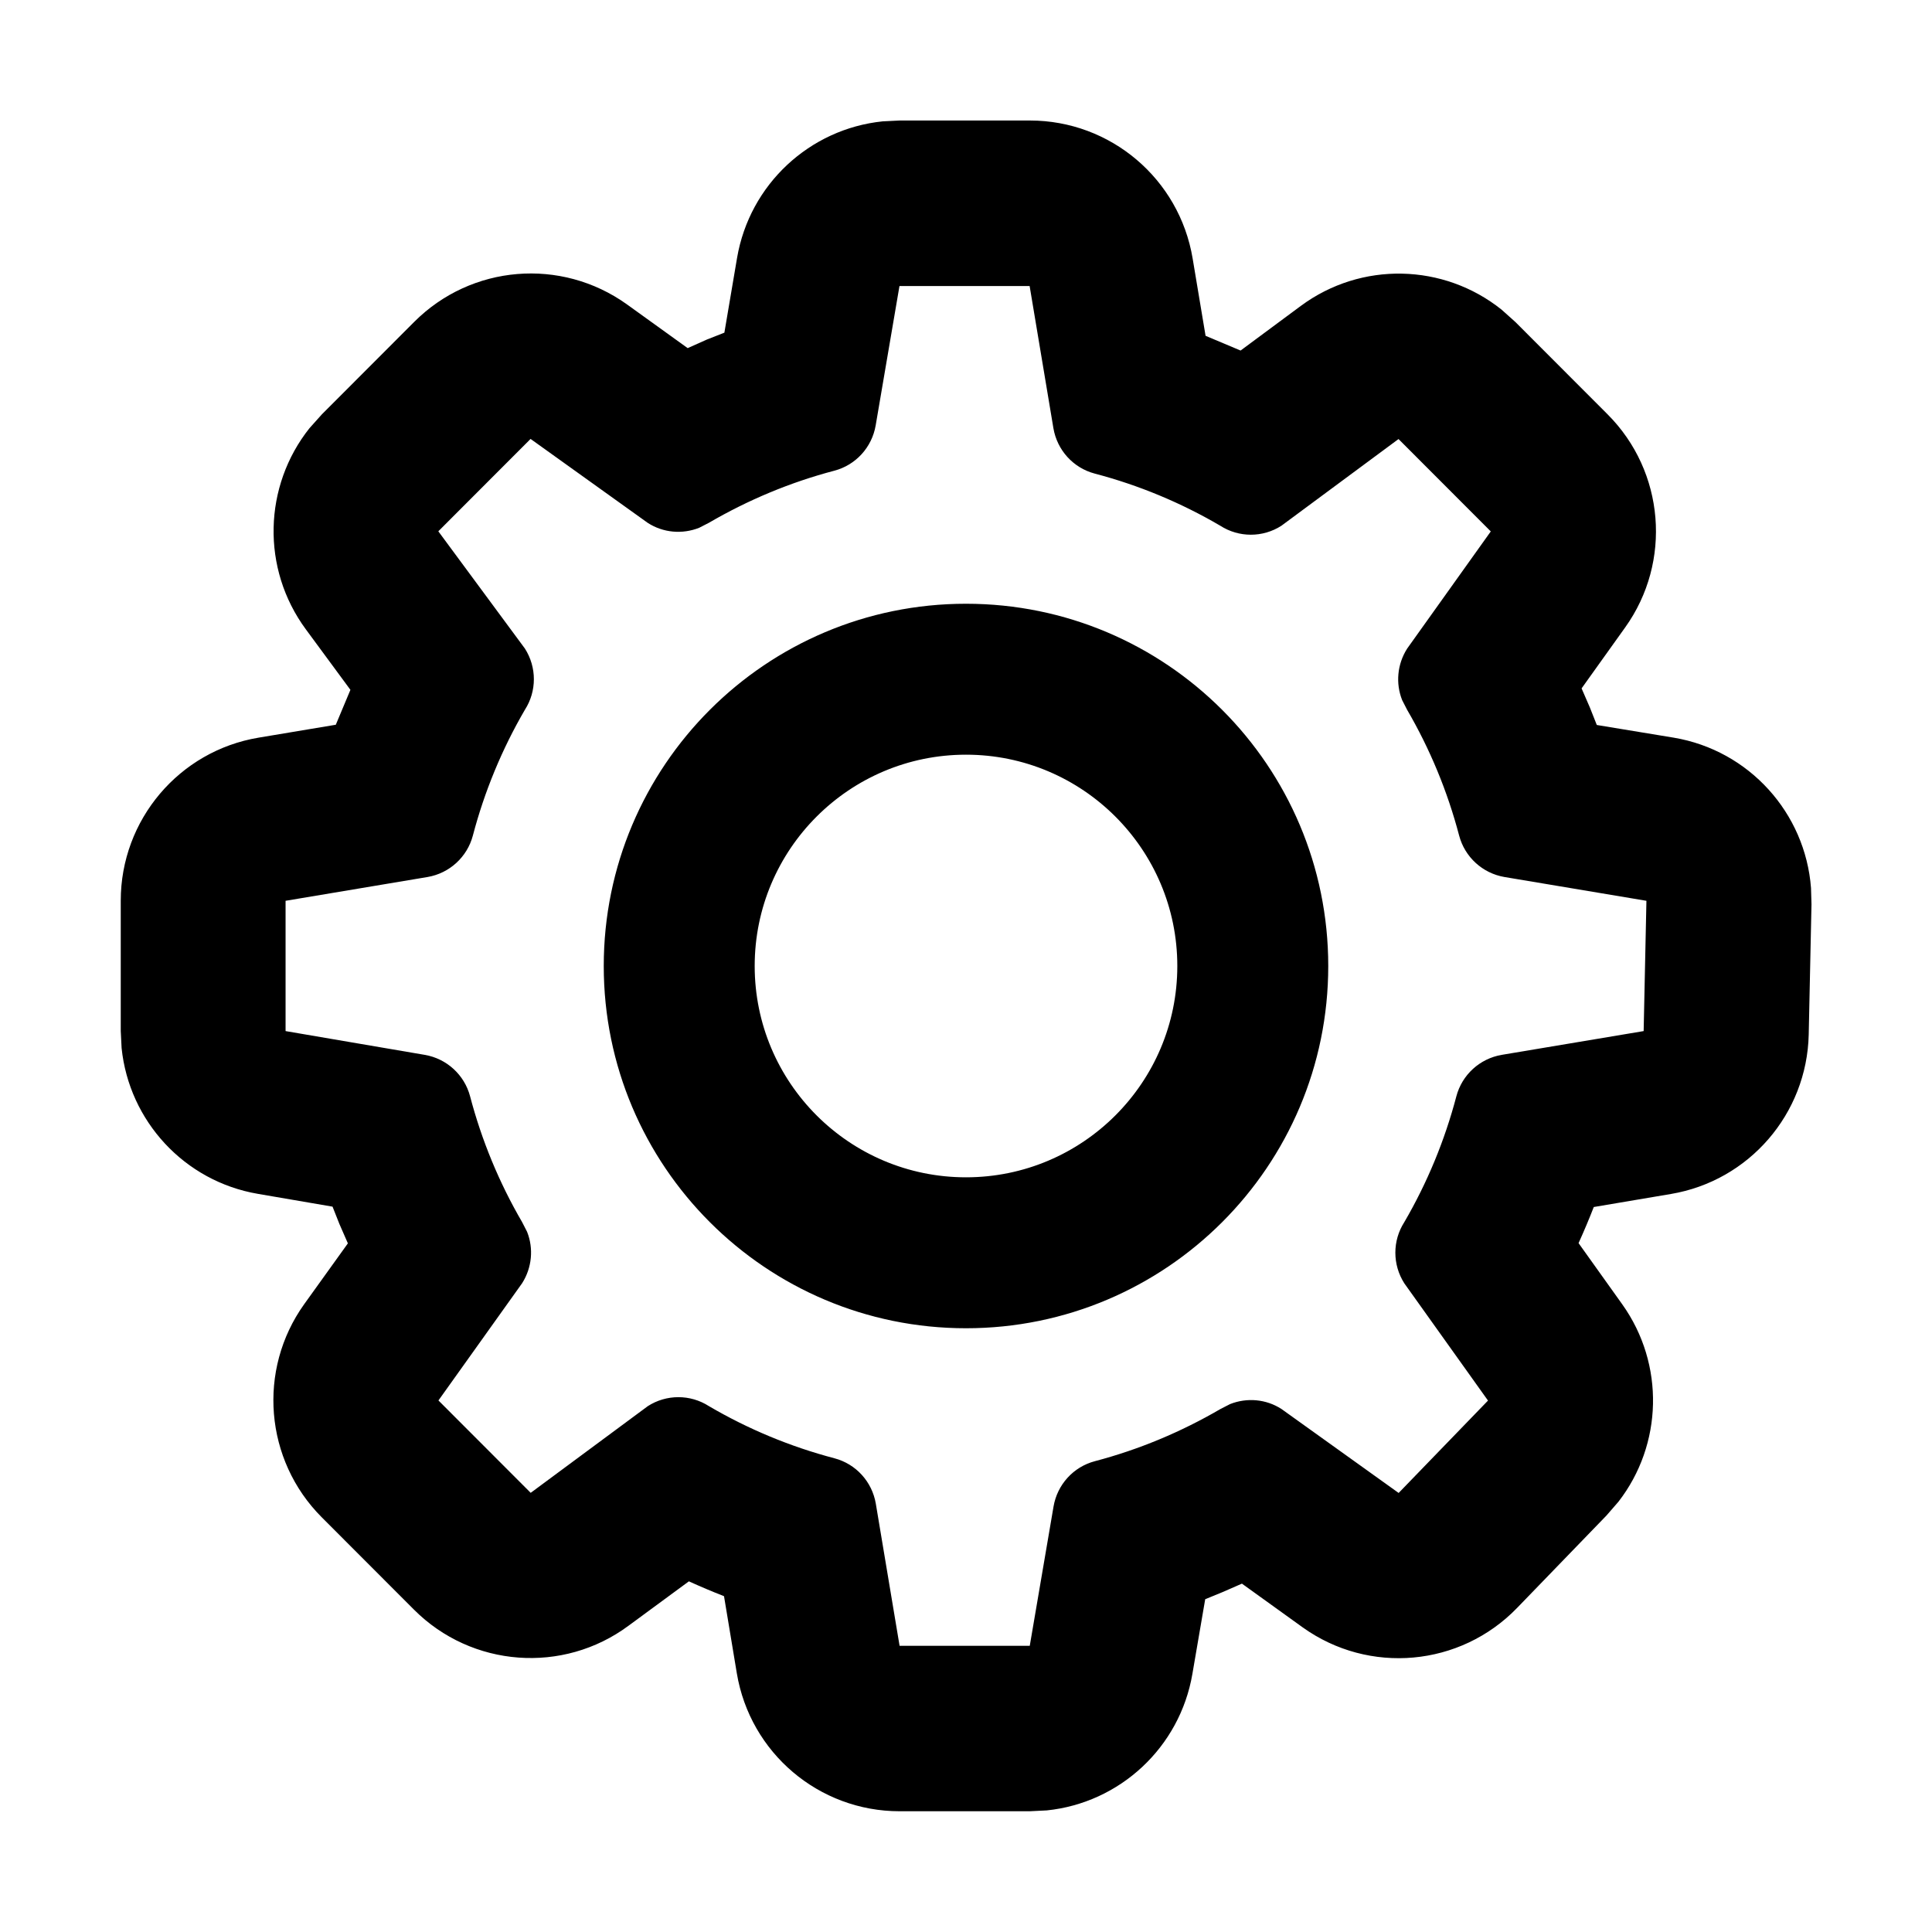
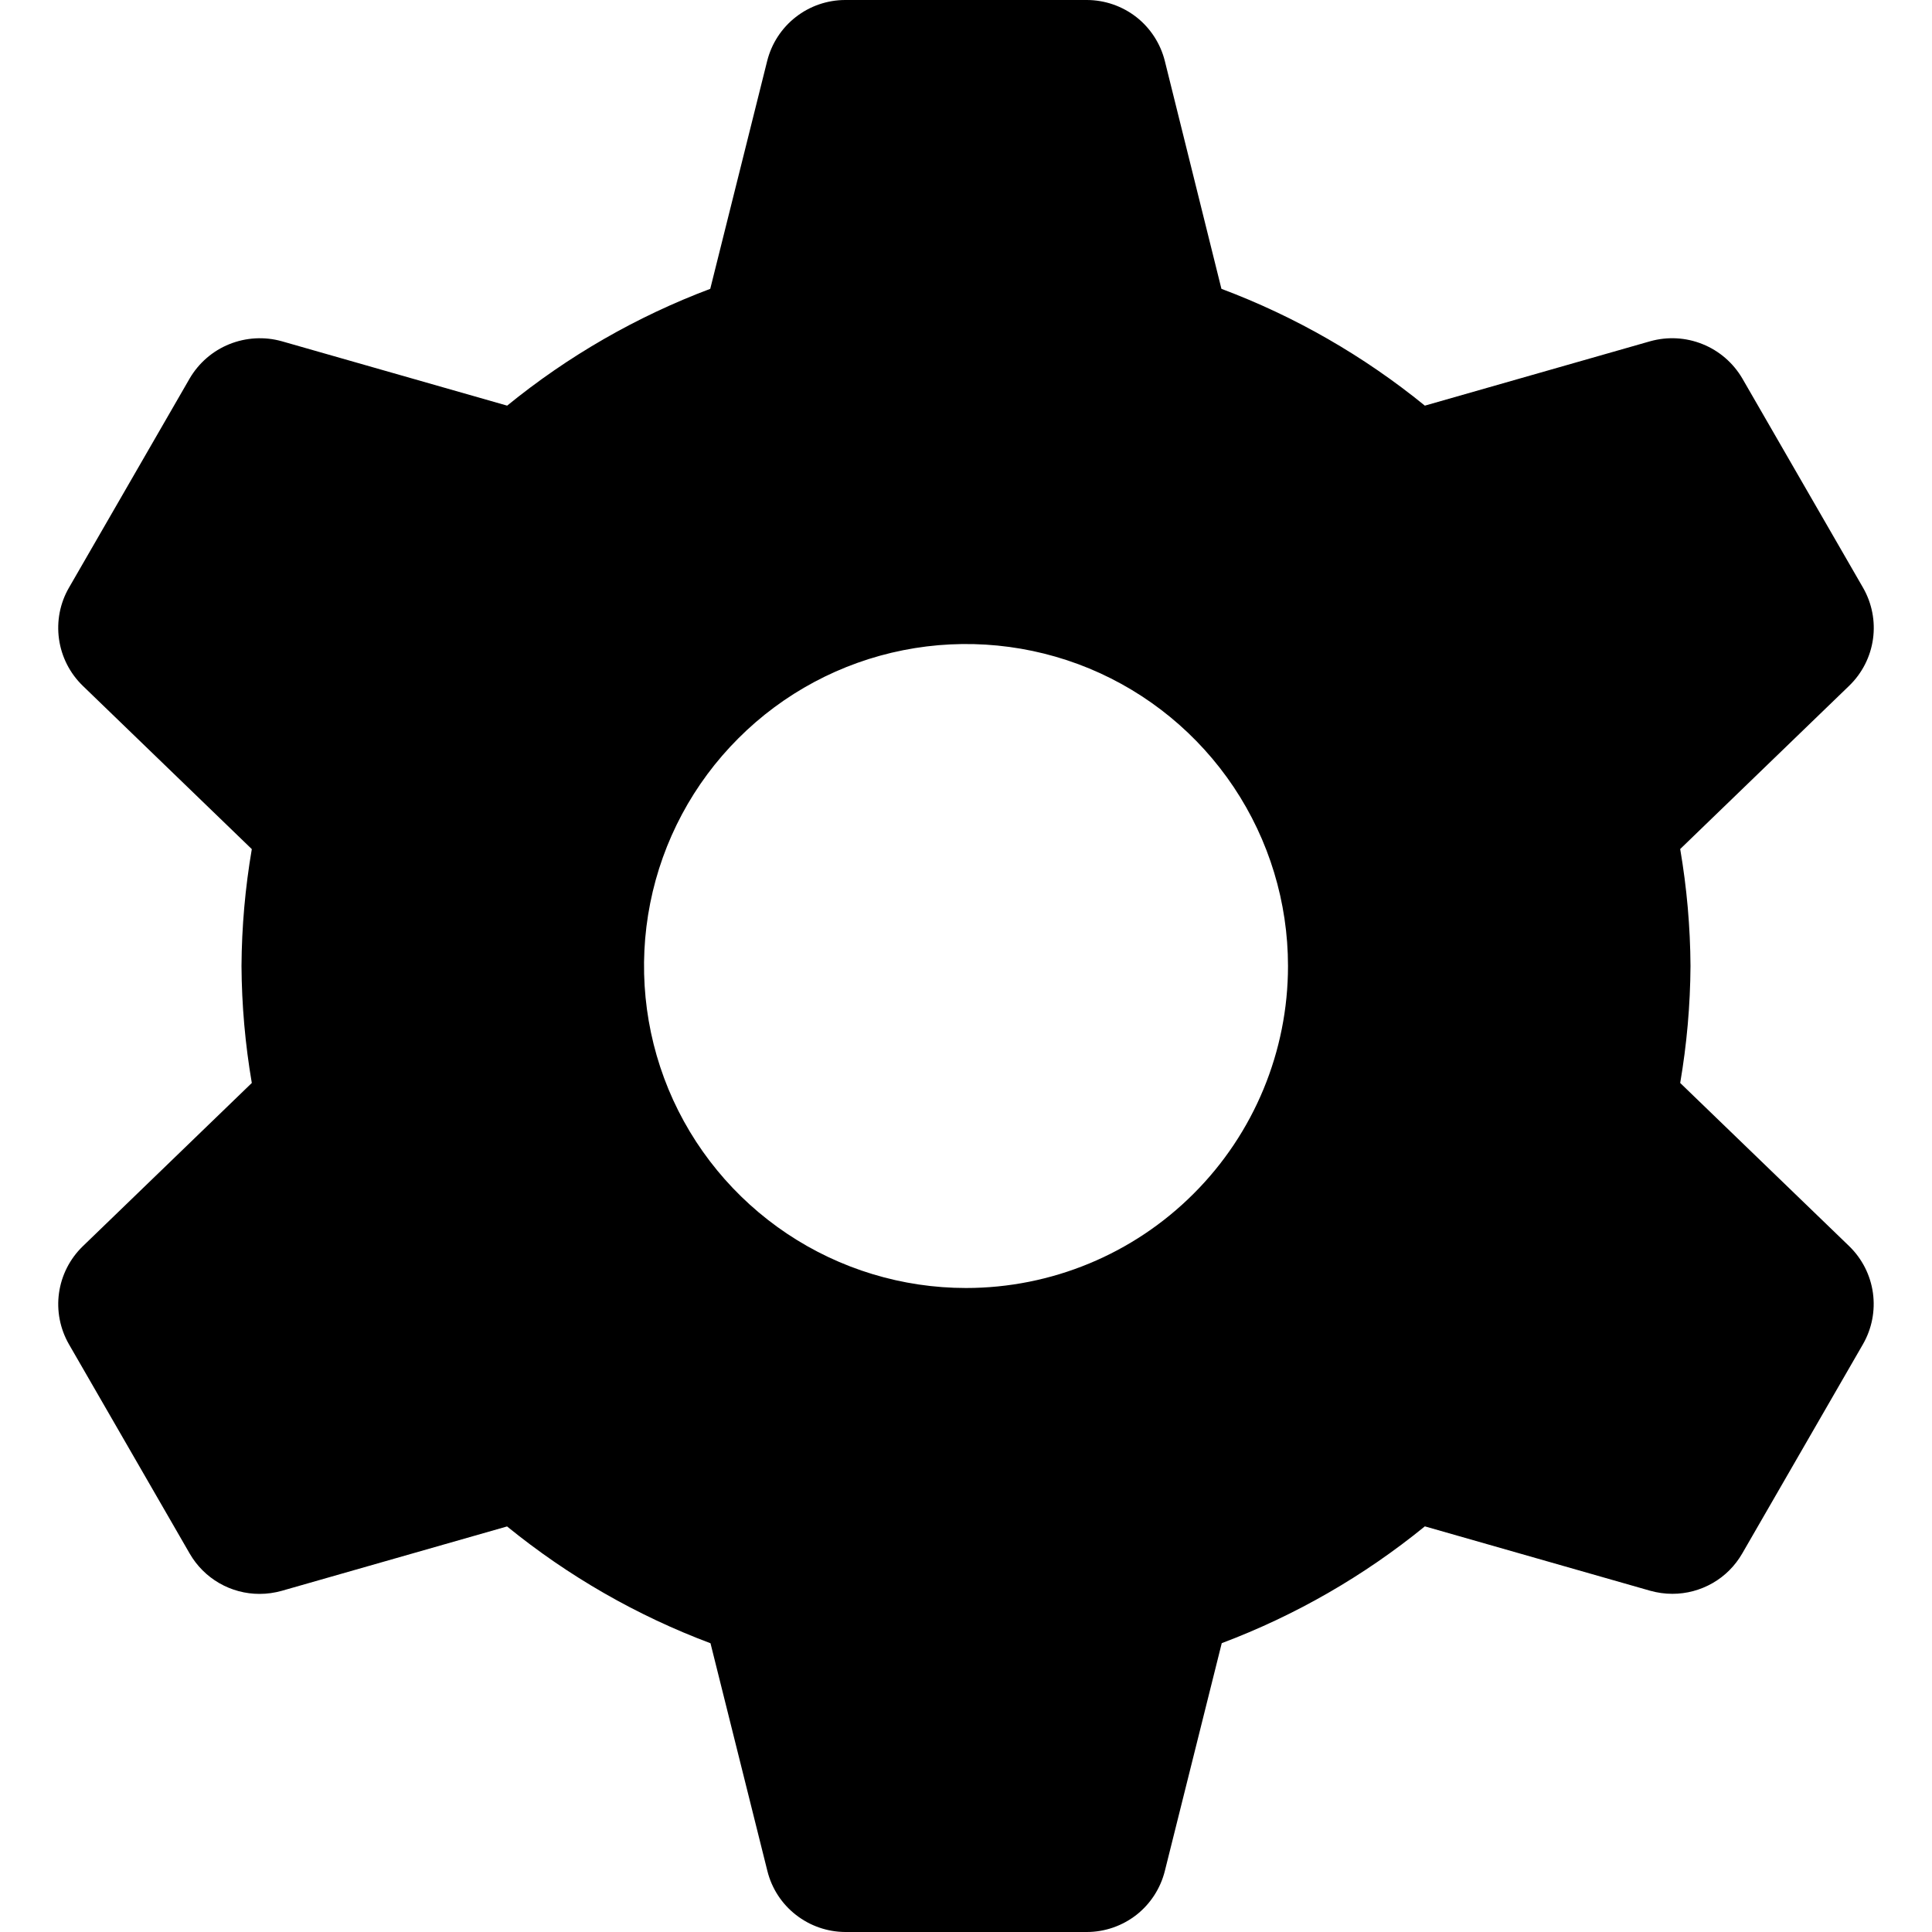
- <svg xmlns="http://www.w3.org/2000/svg" height="16" viewBox="0 0 16 16" width="16">
-   <path d="m5.705 13.096c.095.043.189.083.291.123l.106.638c.11.66.68 1.143 1.348 1.143h1.078l.141-.007c.604-.062 1.102-.521 1.206-1.131l.106-.618.144-.059.16-.07.503.362c.55.394 1.305.326 1.776-.161l.74-.765.099-.114c.367-.473.386-1.138.032-1.635l-.362-.507c.047-.104.087-.199.126-.299l.639-.108c.647-.109 1.126-.663 1.141-1.32l.023-1.079-.004-.135c-.047-.621-.512-1.14-1.137-1.245l-.637-.105-.057-.144-.069-.159.361-.505c.389-.544.327-1.291-.145-1.764l-.764-.765-.115-.103c-.478-.382-1.161-.402-1.663-.03l-.498.369-.29-.122-.107-.64c-.11-.66-.68-1.143-1.348-1.143h-1.078l-.141.007c-.604.062-1.102.521-1.206 1.131l-.105.619-.145.057-.159.071-.504-.363c-.544-.389-1.288-.328-1.761.146l-.764.765-.103.115c-.381.479-.401 1.163-.03 1.666l.369.501-.121.289-.64.107c-.658.11-1.141.681-1.141 1.35v1.079l.007.141c.062.605.52 1.104 1.129 1.208l.618.106.057.144.07.16-.362.504c-.389.544-.327 1.291.145 1.764l.764.765c.478.479 1.235.536 1.778.133zm2.822-10.727.197 1.178c.031.181.164.328.342.375.365.096.714.241 1.04.432.154.099.352.099.506 0l.97-.718.764.765-.693.971c-.082.129-.096.288-.041.426l.041.08c.19.326.335.677.431 1.042.047.178.194.312.375.343l1.176.197-.023 1.079-1.176.197c-.181.031-.328.165-.375.343-.096.365-.241.716-.431 1.042-.099.154-.099.352 0 .507l.693.971-.74.765-.97-.695c-.128-.083-.287-.096-.426-.041l-.08.041c-.326.19-.675.336-1.04.432-.178.047-.311.194-.342.375l-.197 1.154h-1.078l-.197-1.178c-.031-.181-.164-.328-.342-.375-.365-.096-.714-.241-1.04-.432-.154-.099-.352-.099-.506 0l-.97.718-.764-.765.693-.971c.082-.129.096-.288.041-.426l-.041-.08c-.19-.326-.335-.677-.431-1.042-.047-.178-.194-.312-.375-.343l-1.153-.197v-1.079l1.176-.197c.181-.031.328-.165.375-.343.096-.365.241-.716.431-1.042.099-.154.099-.352 0-.507l-.717-.971.764-.765.97.695c.128.083.287.096.426.041l.08-.041c.326-.19.675-.336 1.04-.432.178-.047.311-.194.342-.375l.197-1.154zm-.527 2.631c-1.657 0-3 1.343-3 3s1.343 3 3 3 3-1.343 3-3-1.343-3-3-3zm0 1.25c.966 0 1.75.784 1.75 1.75s-.784 1.75-1.75 1.75-1.75-.784-1.75-1.75.784-1.75 1.75-1.75z" fill-rule="evenodd" />
+ <svg xmlns="http://www.w3.org/2000/svg" width="24" height="24" viewBox="0 0 24 24">
+   <path d="M20.872 13.453C20.954 12.973 20.997 12.487 21 12C20.997 11.513 20.954 11.027 20.872 10.547L22.972 8.518C23.132 8.363 23.236 8.159 23.267 7.938C23.298 7.718 23.254 7.493 23.143 7.3L21.643 4.7C21.53 4.508 21.357 4.358 21.15 4.275C20.943 4.191 20.715 4.179 20.5 4.239L17.7 5.039C16.942 4.422 16.088 3.931 15.173 3.588L14.47 0.758C14.416 0.542 14.291 0.349 14.116 0.212C13.94 0.075 13.723 6.1623e-05 13.5 0H10.5C10.277 6.1623e-05 10.06 0.075 9.885 0.212C9.709 0.349 9.584 0.542 9.53 0.758L8.823 3.588C7.909 3.932 7.057 4.422 6.3 5.039L3.5 4.239C3.285 4.179 3.057 4.192 2.85 4.275C2.643 4.358 2.47 4.508 2.357 4.7L0.857 7.3C0.745 7.493 0.702 7.718 0.733 7.939C0.764 8.16 0.868 8.364 1.028 8.519L3.128 10.548C3.046 11.028 3.003 11.513 3 12C3.003 12.487 3.046 12.973 3.128 13.453L1.028 15.482C0.868 15.637 0.764 15.841 0.733 16.062C0.702 16.282 0.746 16.507 0.857 16.7L2.357 19.3C2.445 19.452 2.571 19.578 2.723 19.666C2.876 19.754 3.048 19.8 3.224 19.8C3.317 19.8 3.409 19.787 3.499 19.762L6.299 18.962C7.057 19.579 7.911 20.07 8.826 20.413L9.533 23.243C9.587 23.459 9.711 23.65 9.887 23.787C10.062 23.924 10.278 23.999 10.5 24H13.5C13.723 24 13.94 23.925 14.116 23.788C14.291 23.651 14.416 23.458 14.47 23.242L15.177 20.412C16.091 20.068 16.943 19.578 17.7 18.961L20.5 19.761C20.59 19.786 20.682 19.799 20.775 19.799C20.951 19.799 21.123 19.753 21.276 19.665C21.428 19.578 21.554 19.451 21.642 19.299L23.142 16.699C23.253 16.506 23.297 16.281 23.266 16.06C23.235 15.839 23.131 15.635 22.971 15.48L20.872 13.453ZM12 16C11.209 16 10.435 15.765 9.778 15.326C9.12 14.886 8.607 14.262 8.304 13.531C8.002 12.8 7.923 11.996 8.077 11.22C8.231 10.444 8.612 9.731 9.172 9.172C9.731 8.612 10.444 8.231 11.22 8.077C11.996 7.923 12.8 8.002 13.531 8.304C14.262 8.607 14.886 9.12 15.326 9.778C15.765 10.435 16 11.209 16 12C16 13.061 15.579 14.078 14.828 14.828C14.078 15.579 13.061 16 12 16Z" fill-rule="evenodd" />
</svg>
